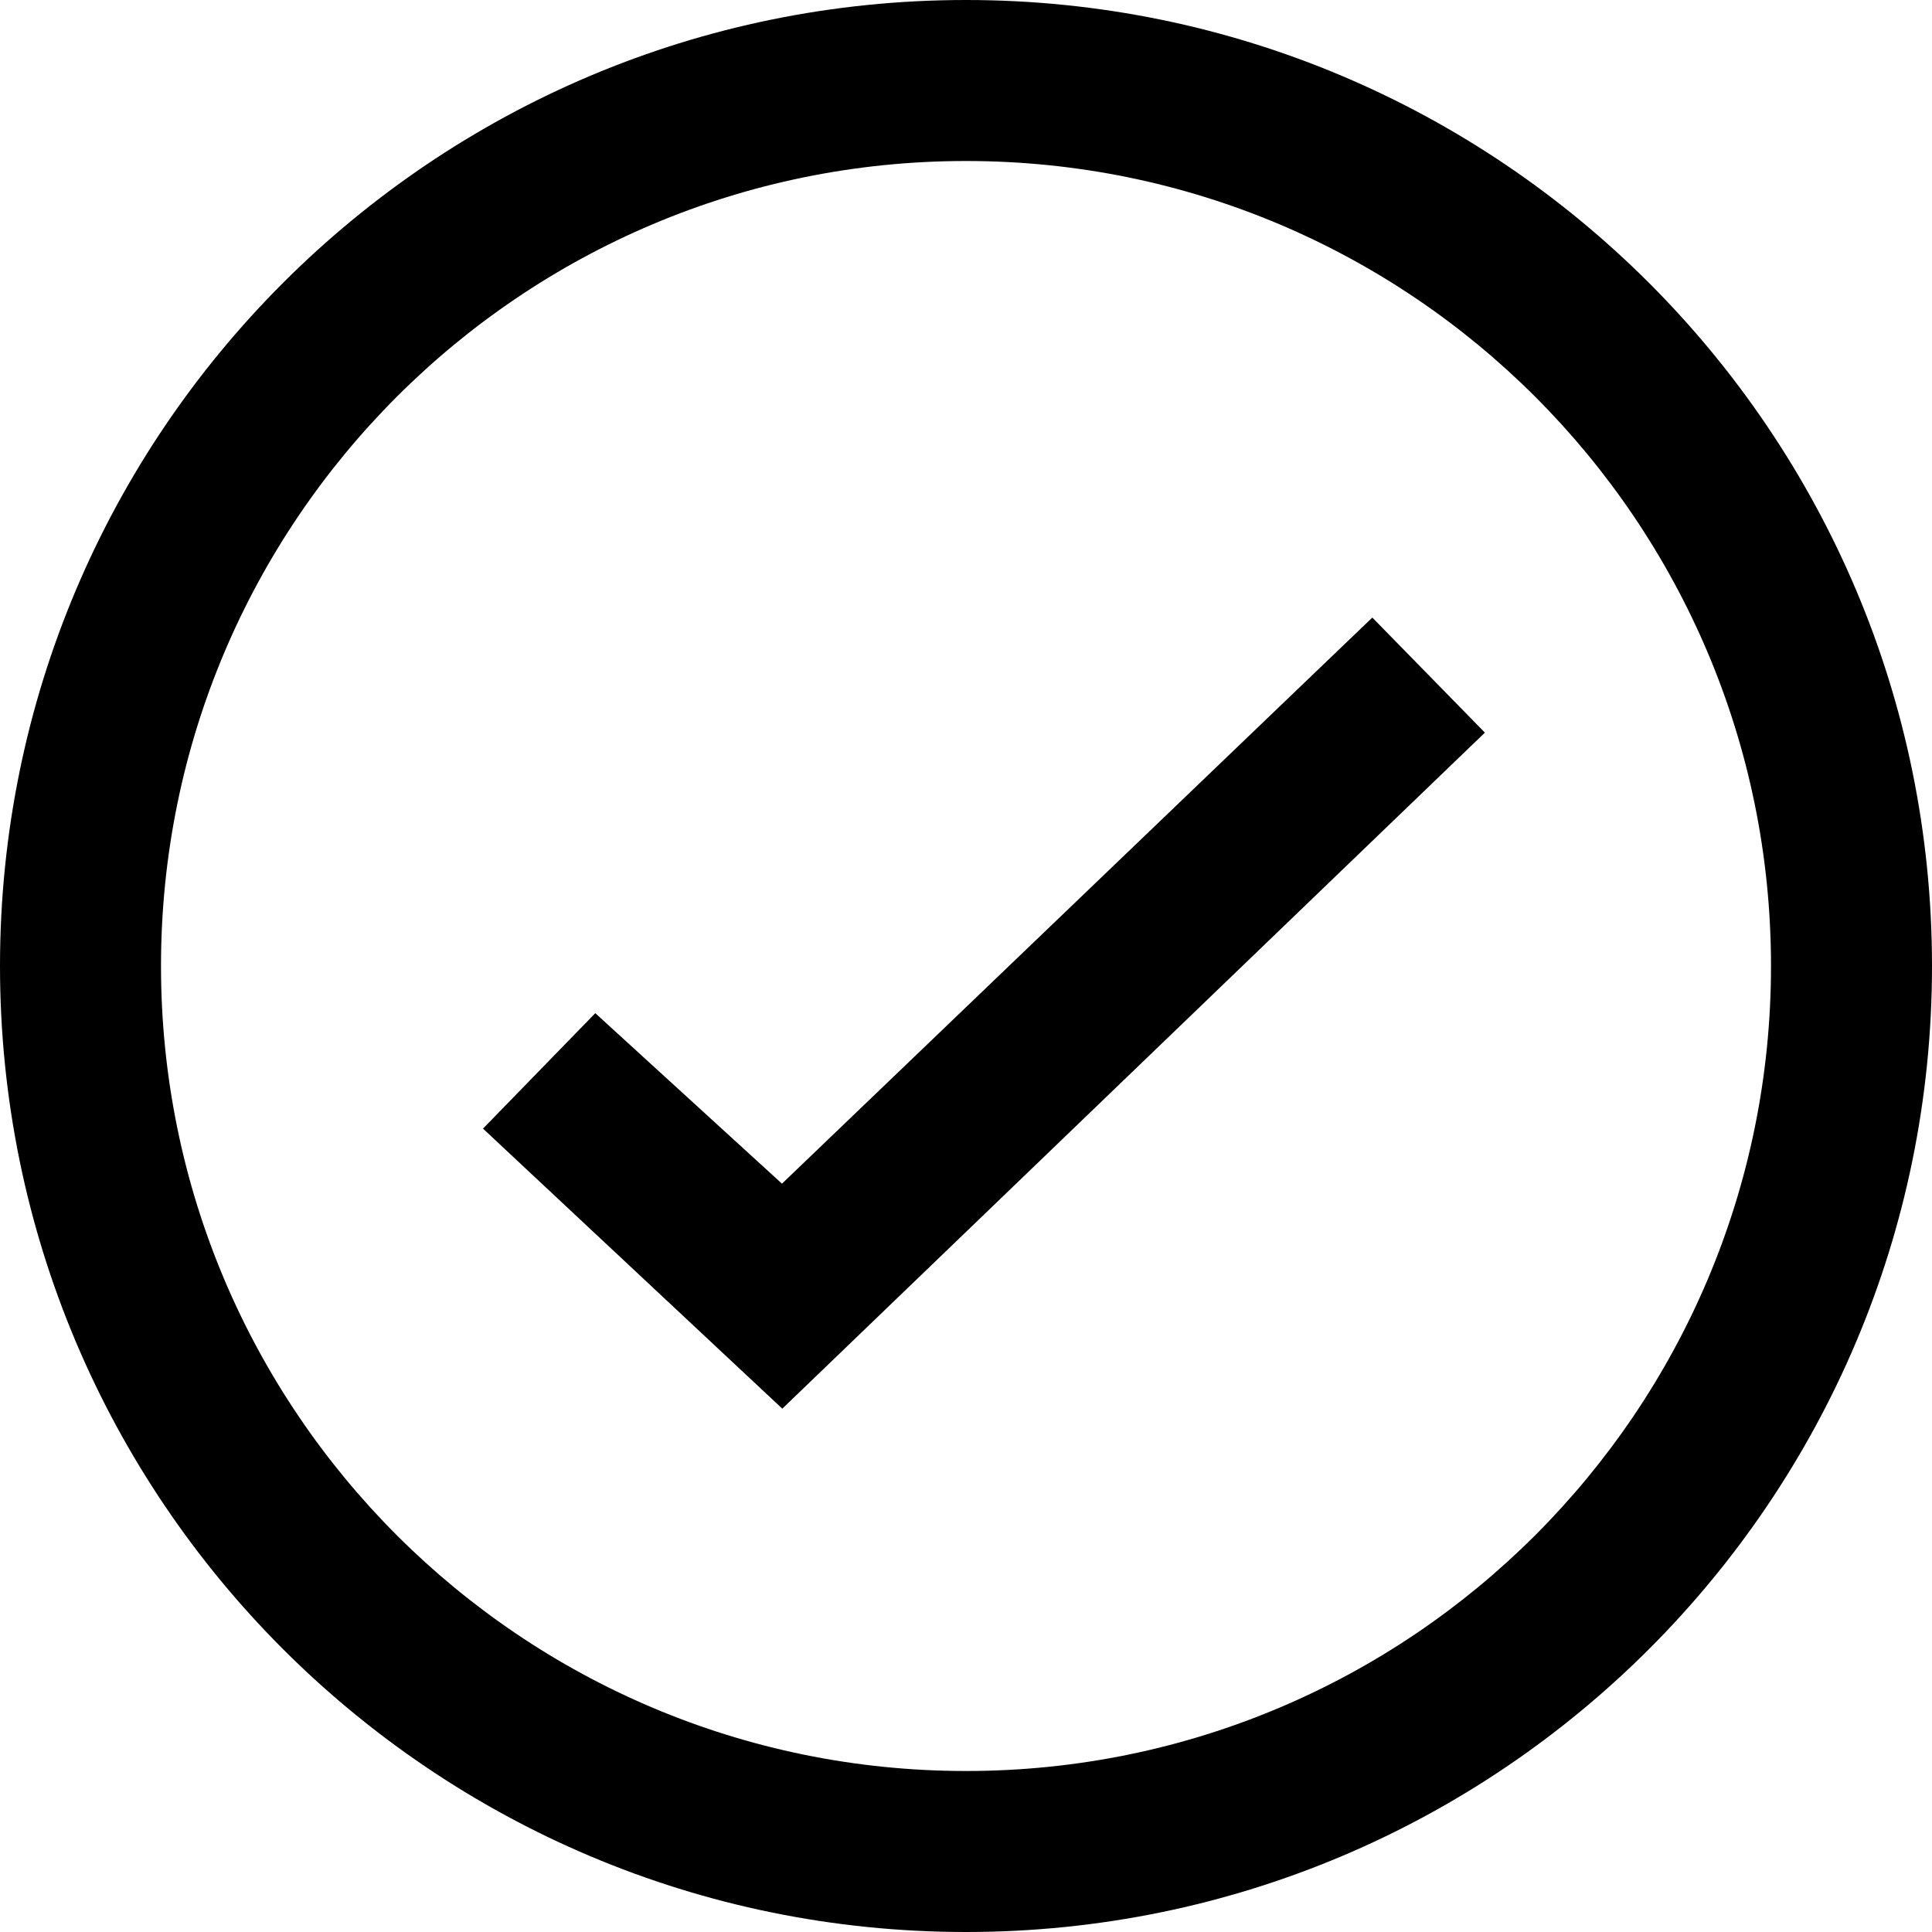
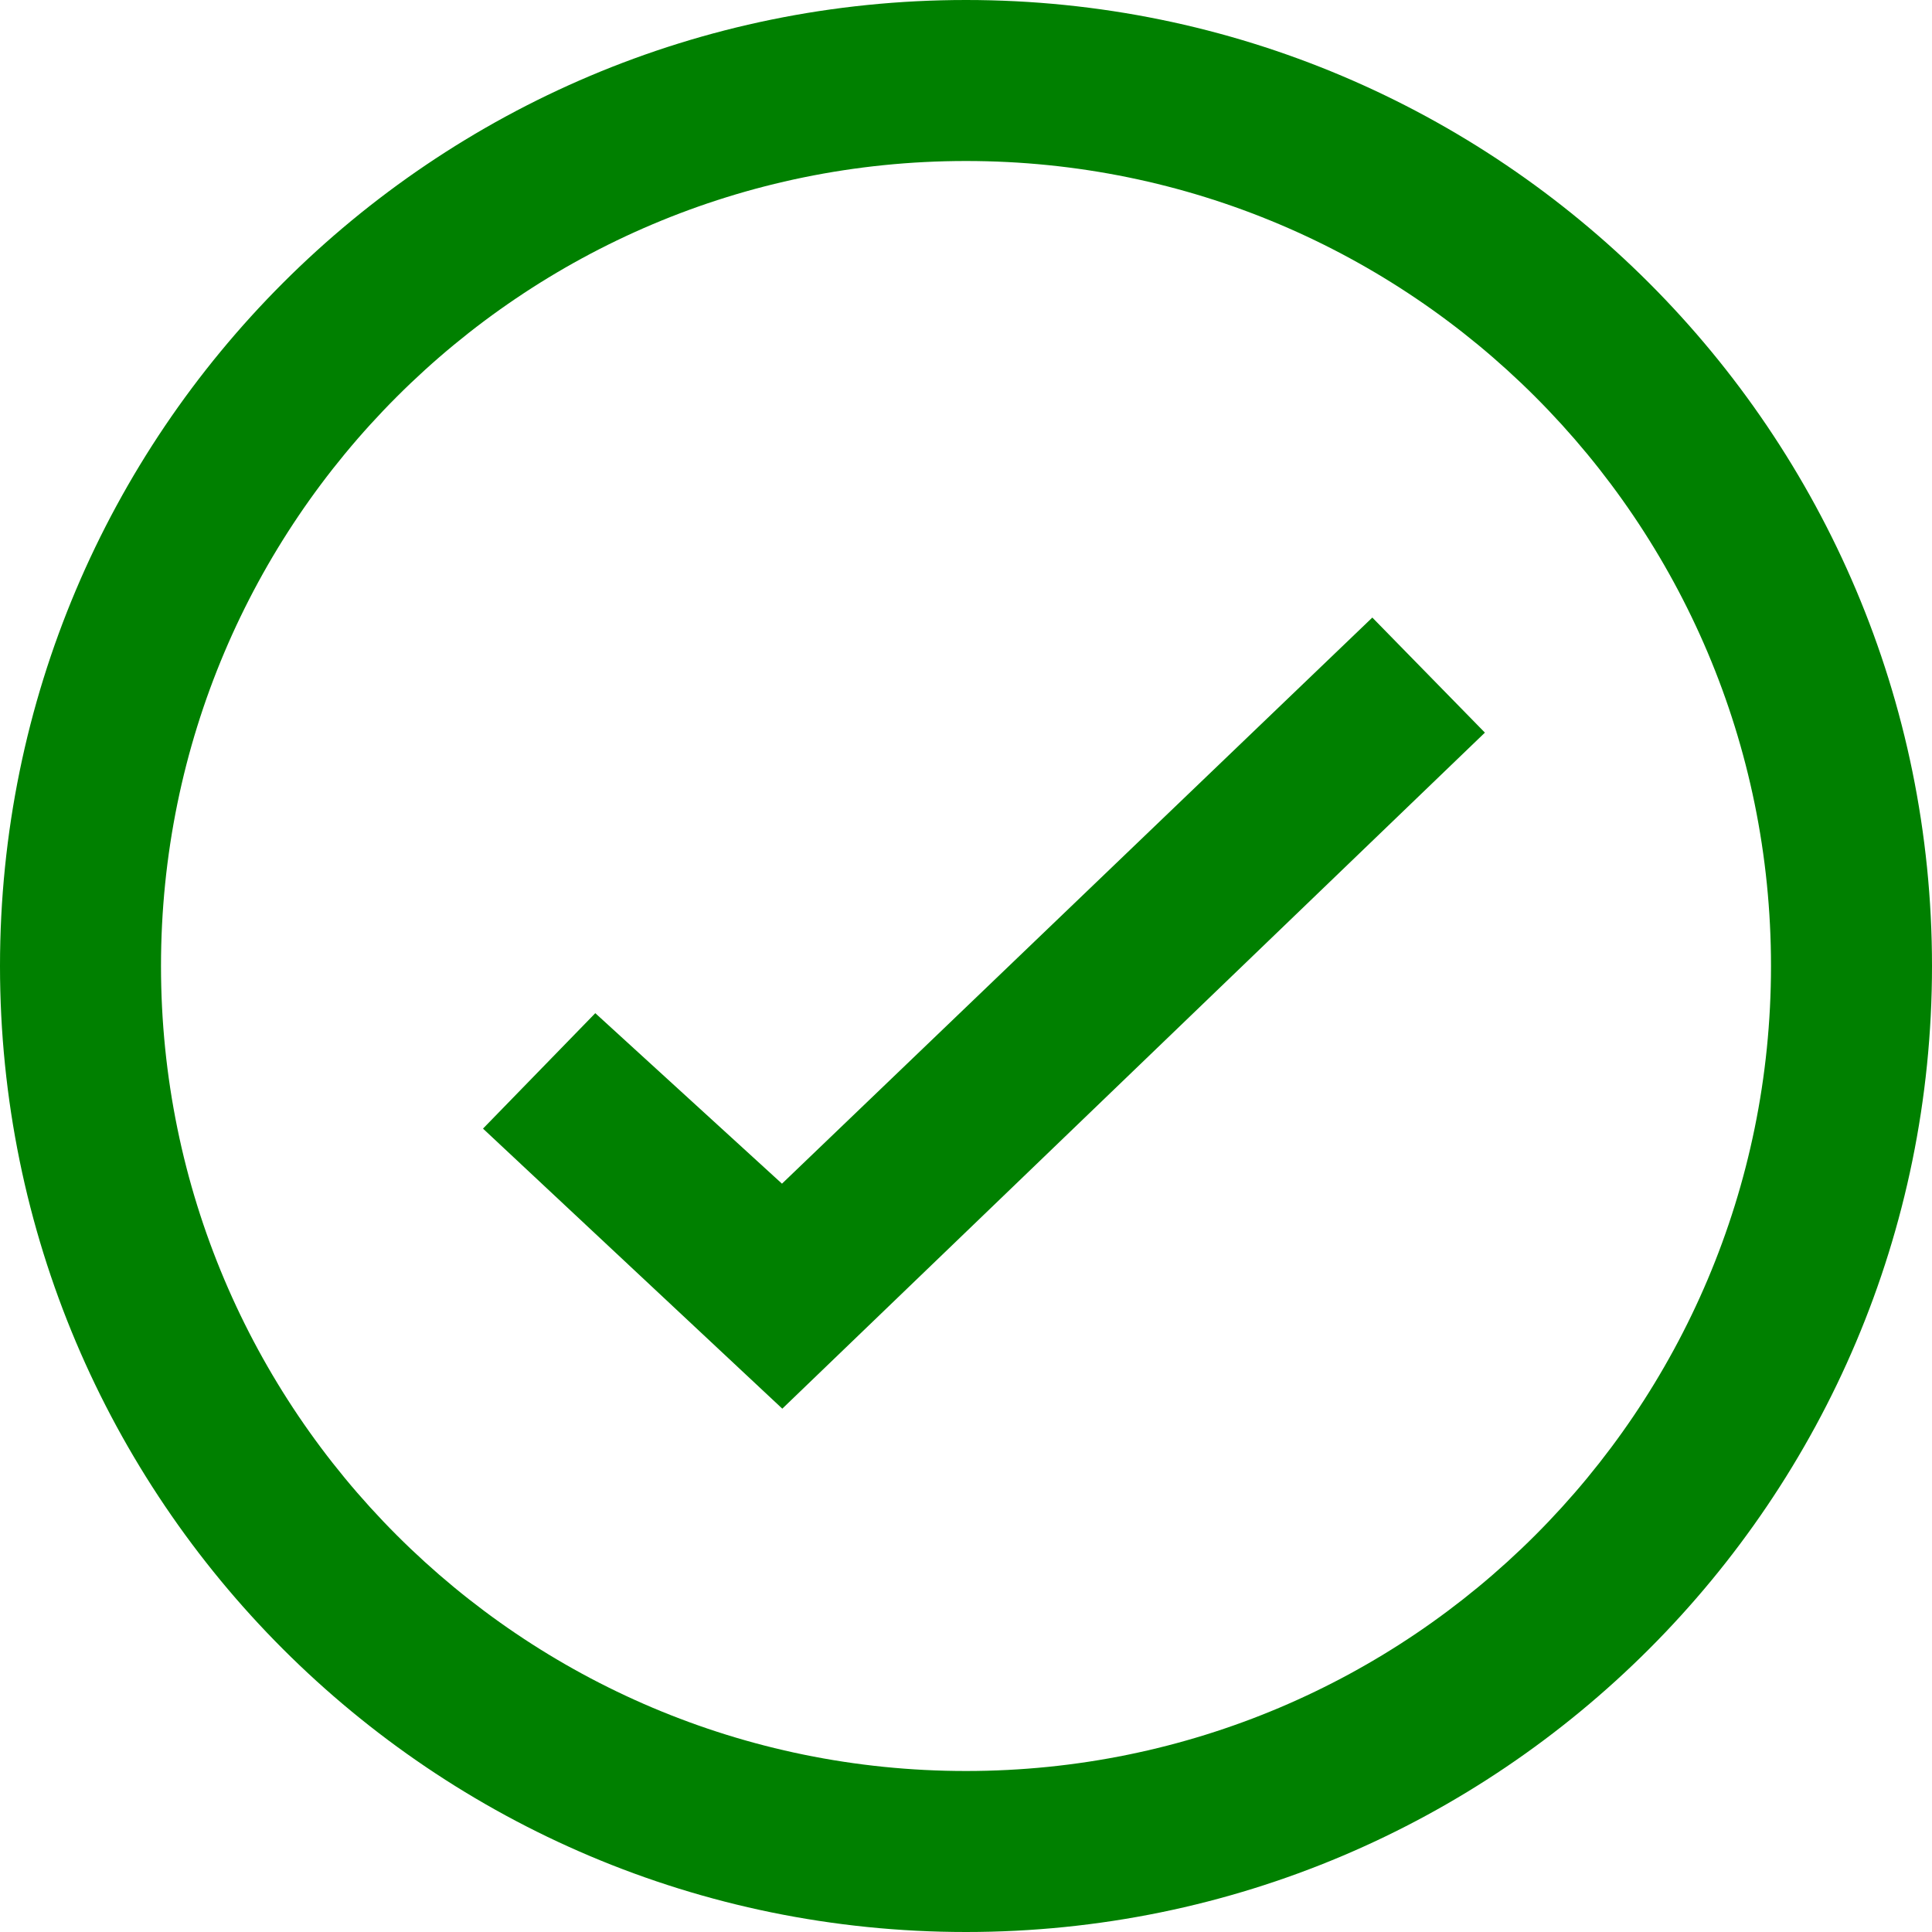
<svg xmlns="http://www.w3.org/2000/svg" width="1em" height="1em" viewBox="0 0 24 24" fill="none">
-   <path fill-rule="evenodd" clip-rule="evenodd" d="M12 0c6.627 0 12 5.373 12 12s-5.373 12-12 12S0 18.627 0 12 5.373 0 12 0zm0 2C6.477 2 2 6.477 2 12s4.477 10 10 10 10-4.477 10-10S17.523 2 12 2zm5.047 5.671l1.399 1.43-8.728 8.398L6 14.02l1.395-1.434 2.319 2.118 7.333-7.032z" fill="currentColor" />
+   <path fill-rule="evenodd" clip-rule="evenodd" d="M12 0c6.627 0 12 5.373 12 12s-5.373 12-12 12S0 18.627 0 12 5.373 0 12 0zm0 2C6.477 2 2 6.477 2 12s4.477 10 10 10 10-4.477 10-10S17.523 2 12 2zm5.047 5.671l1.399 1.43-8.728 8.398L6 14.02l1.395-1.434 2.319 2.118 7.333-7.032z" fill="green" />
</svg>
